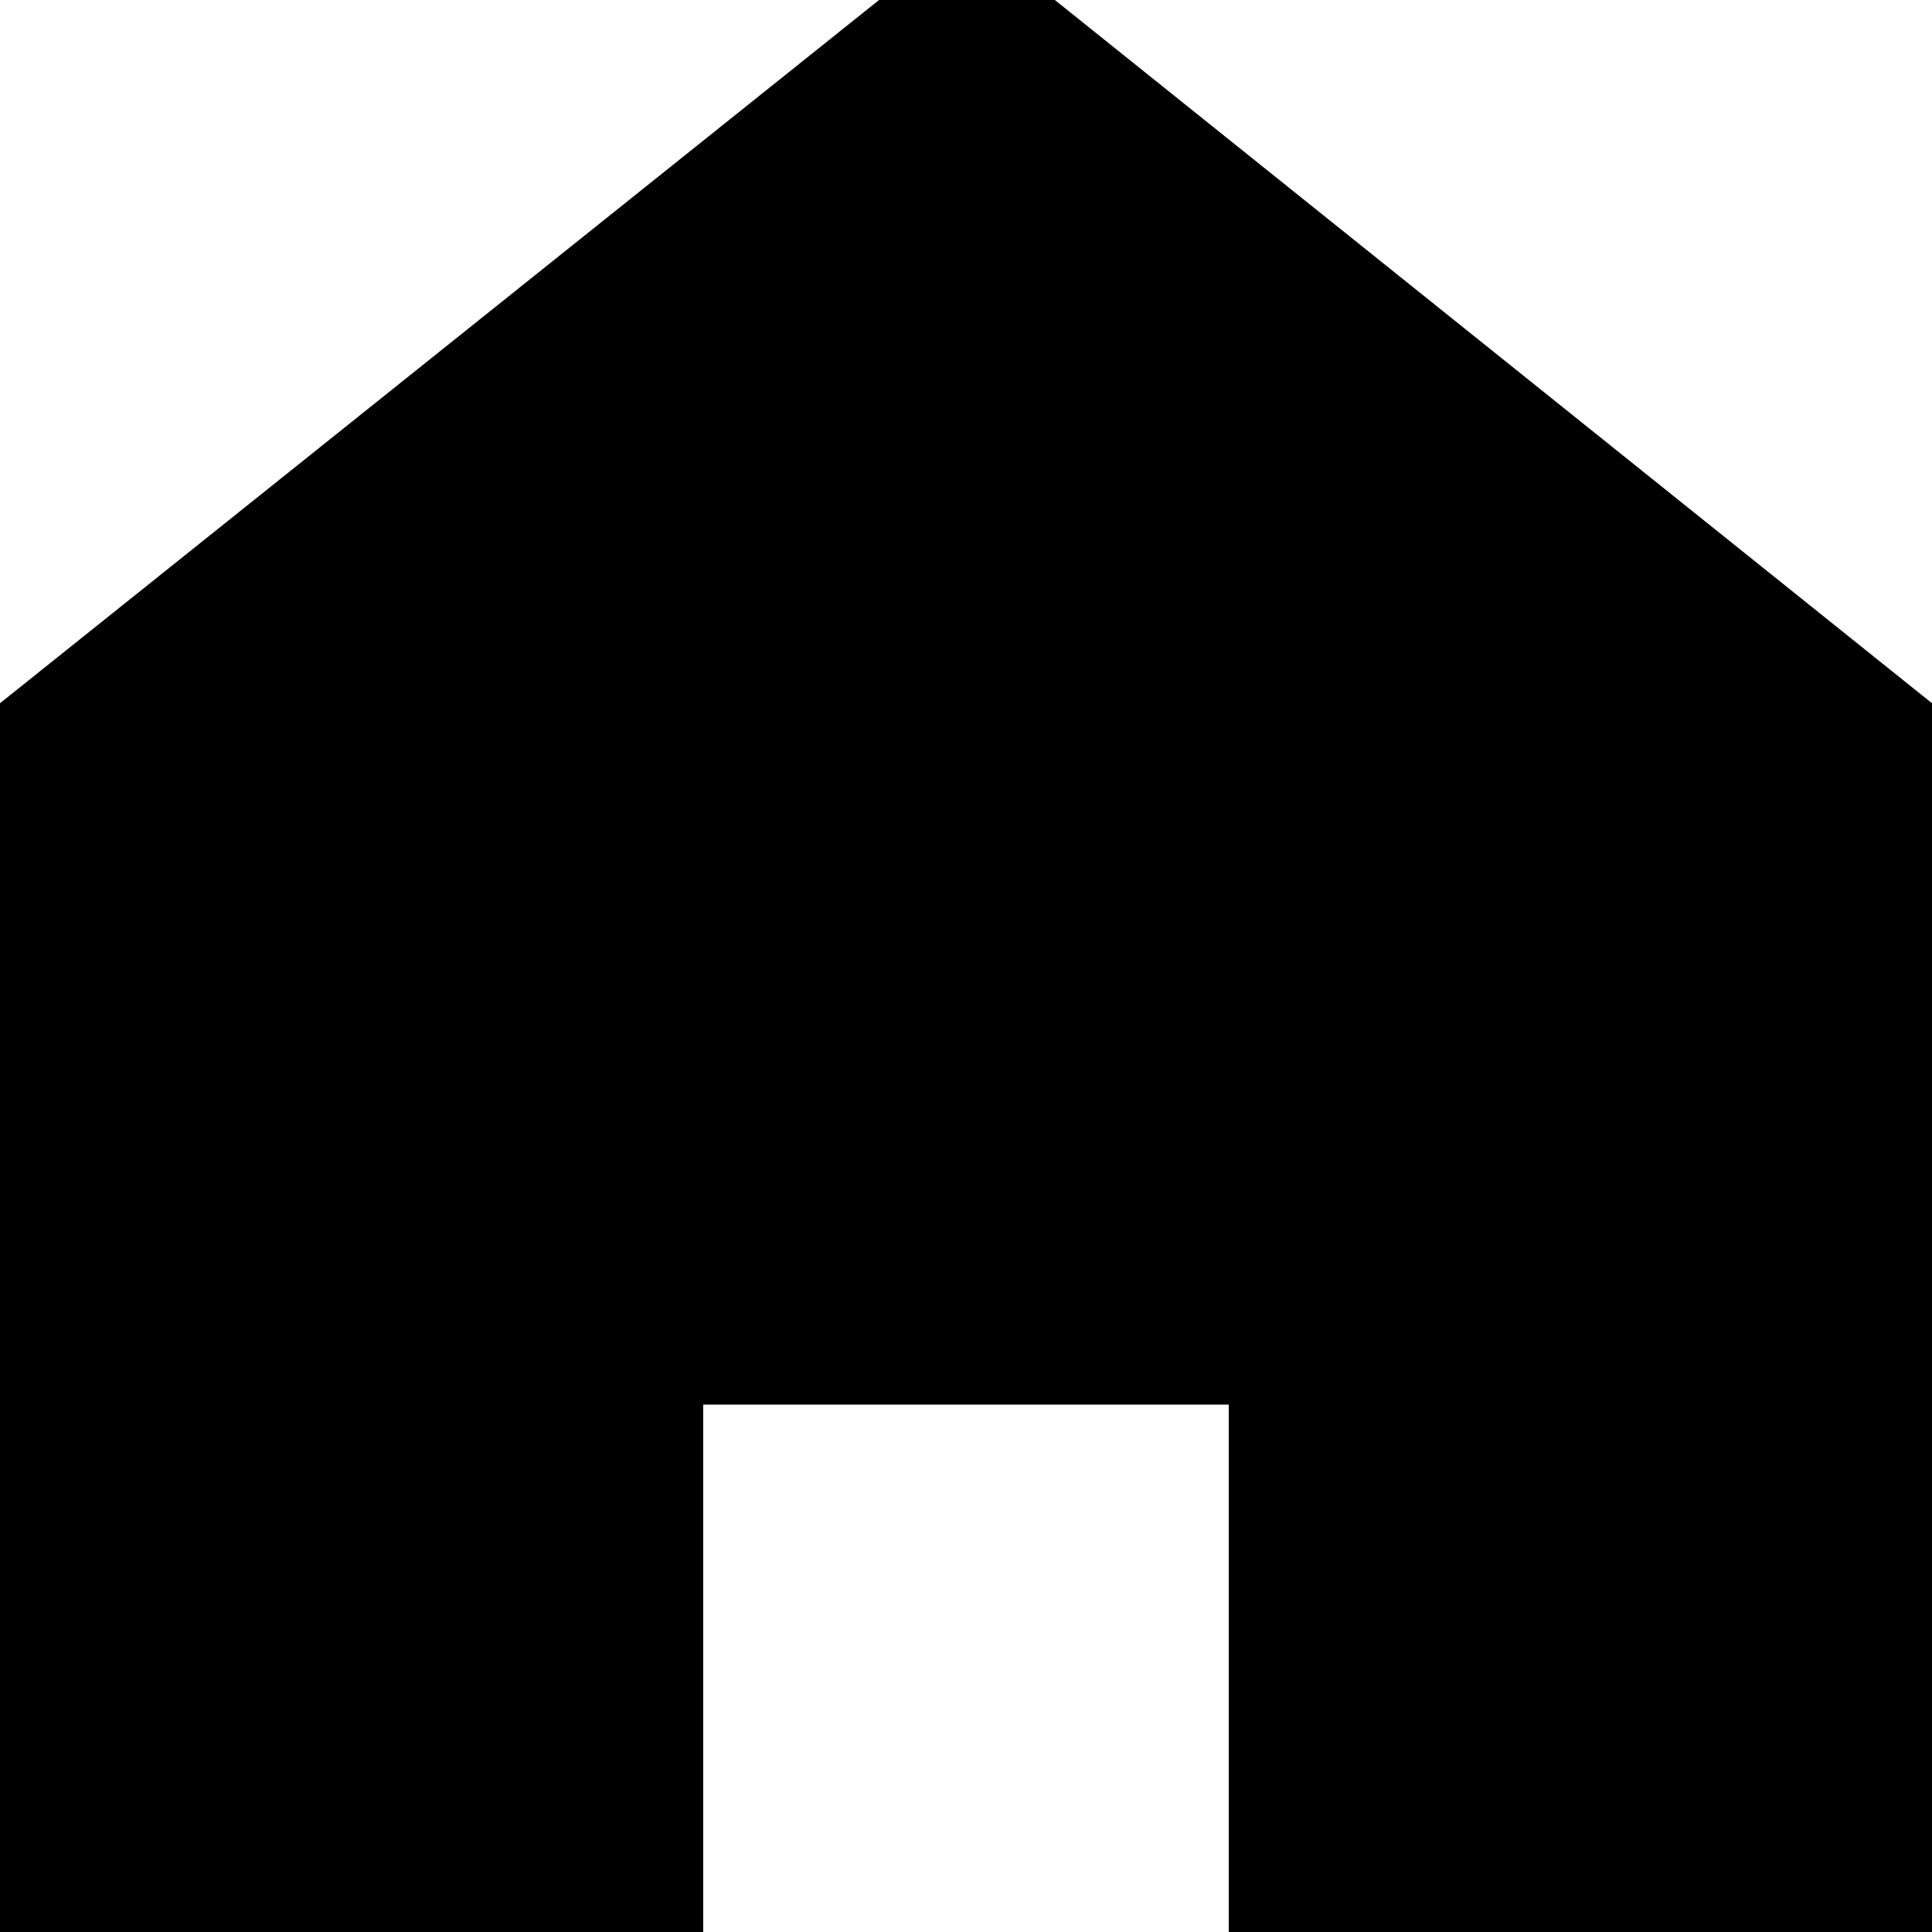
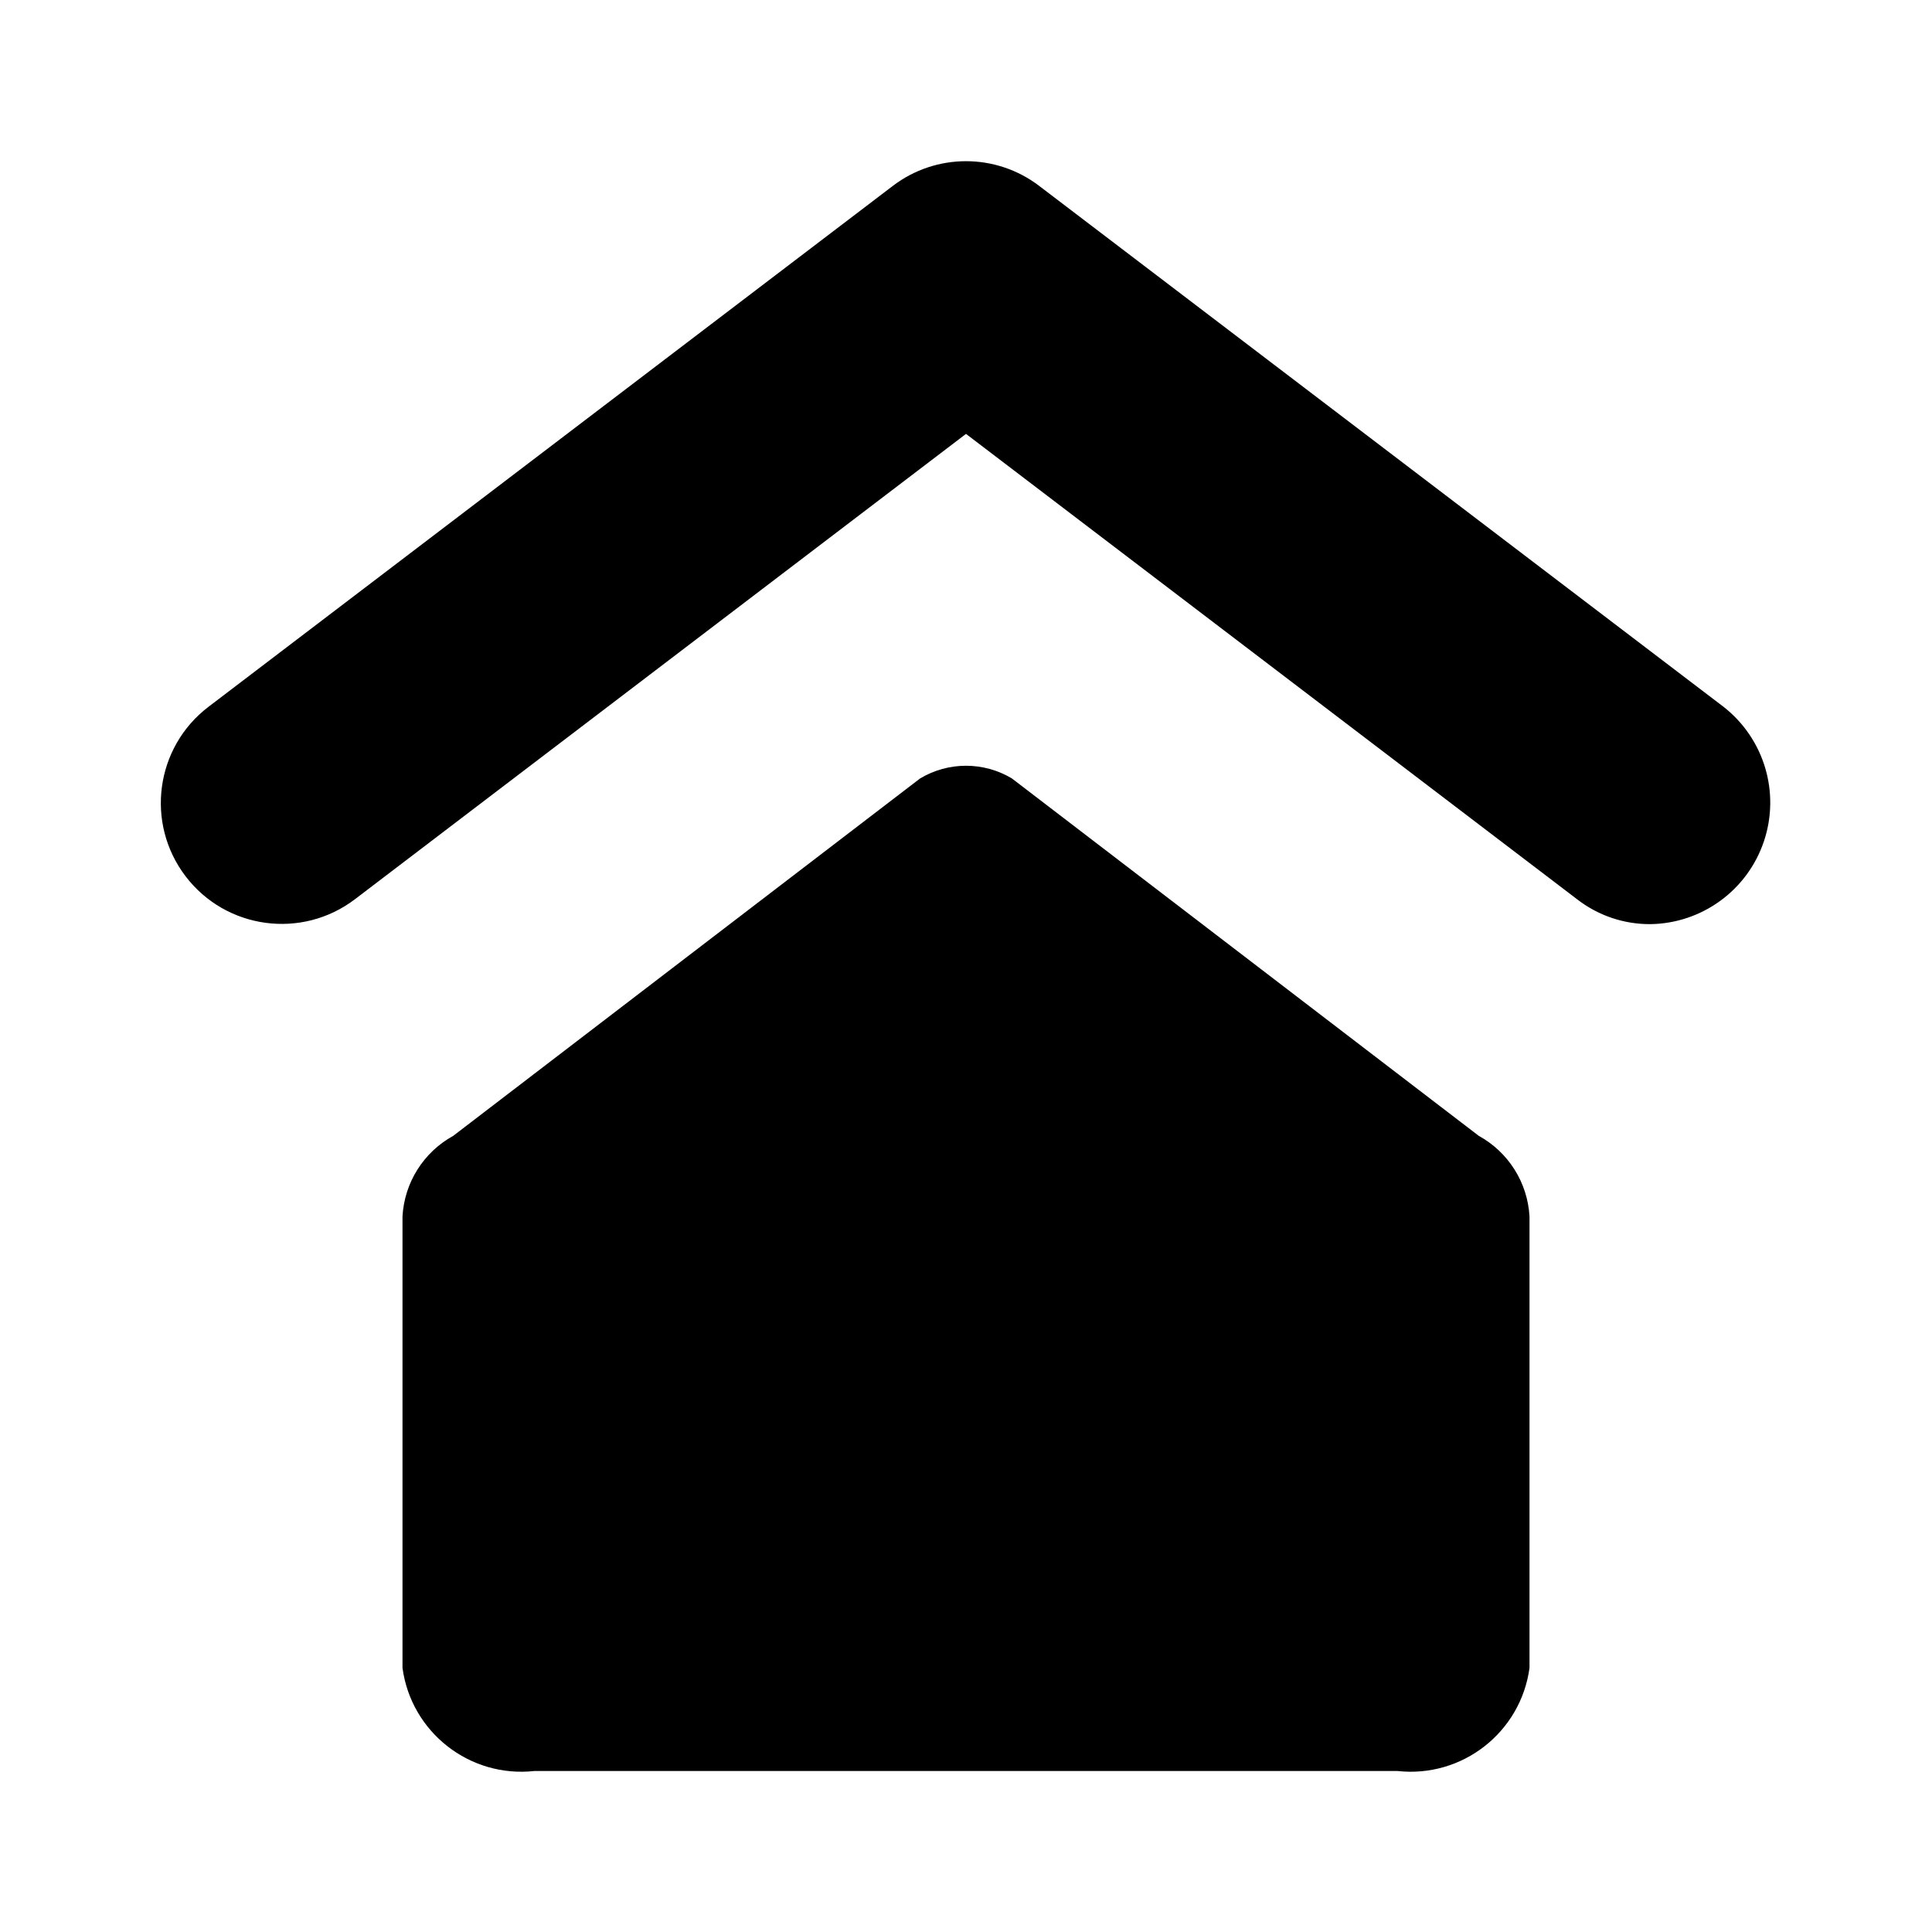
- <svg xmlns="http://www.w3.org/2000/svg" version="1.1" id="Layer_1" x="0px" y="0px" width="100px" height="100px" viewBox="0 0 100 100" enable-background="new 0 0 100 100" xml:space="preserve">
-   <path fill-rule="evenodd" clip-rule="evenodd" d="M63.6,100V72.7H36.4V100H0V36.4L45.5,0h9.1L100,36.4V100H63.6z" />
+ <svg xmlns="http://www.w3.org/2000/svg" viewBox="0 0 24 24">
+   <path d="M20.5,11.48a1.47,1.47,0,0,1-.91-.31L12,5.39,4.41,11.17A1.5,1.5,0,0,1,2.59,8.78l8.5-6.47a1.5,1.5,0,0,1,1.82,0l8.5,6.47a1.51,1.51,0,0,1-.91,2.7Z" />
+   <path d="M17.36,22H6.64A1.49,1.49,0,0,1,5,20.72V15.11a1.22,1.22,0,0,1,.63-1l5.8-4.44a1.11,1.11,0,0,1,1.14,0l5.8,4.44a1.22,1.22,0,0,1,.63,1v5.61A1.49,1.49,0,0,1,17.36,22Z" />
</svg>
